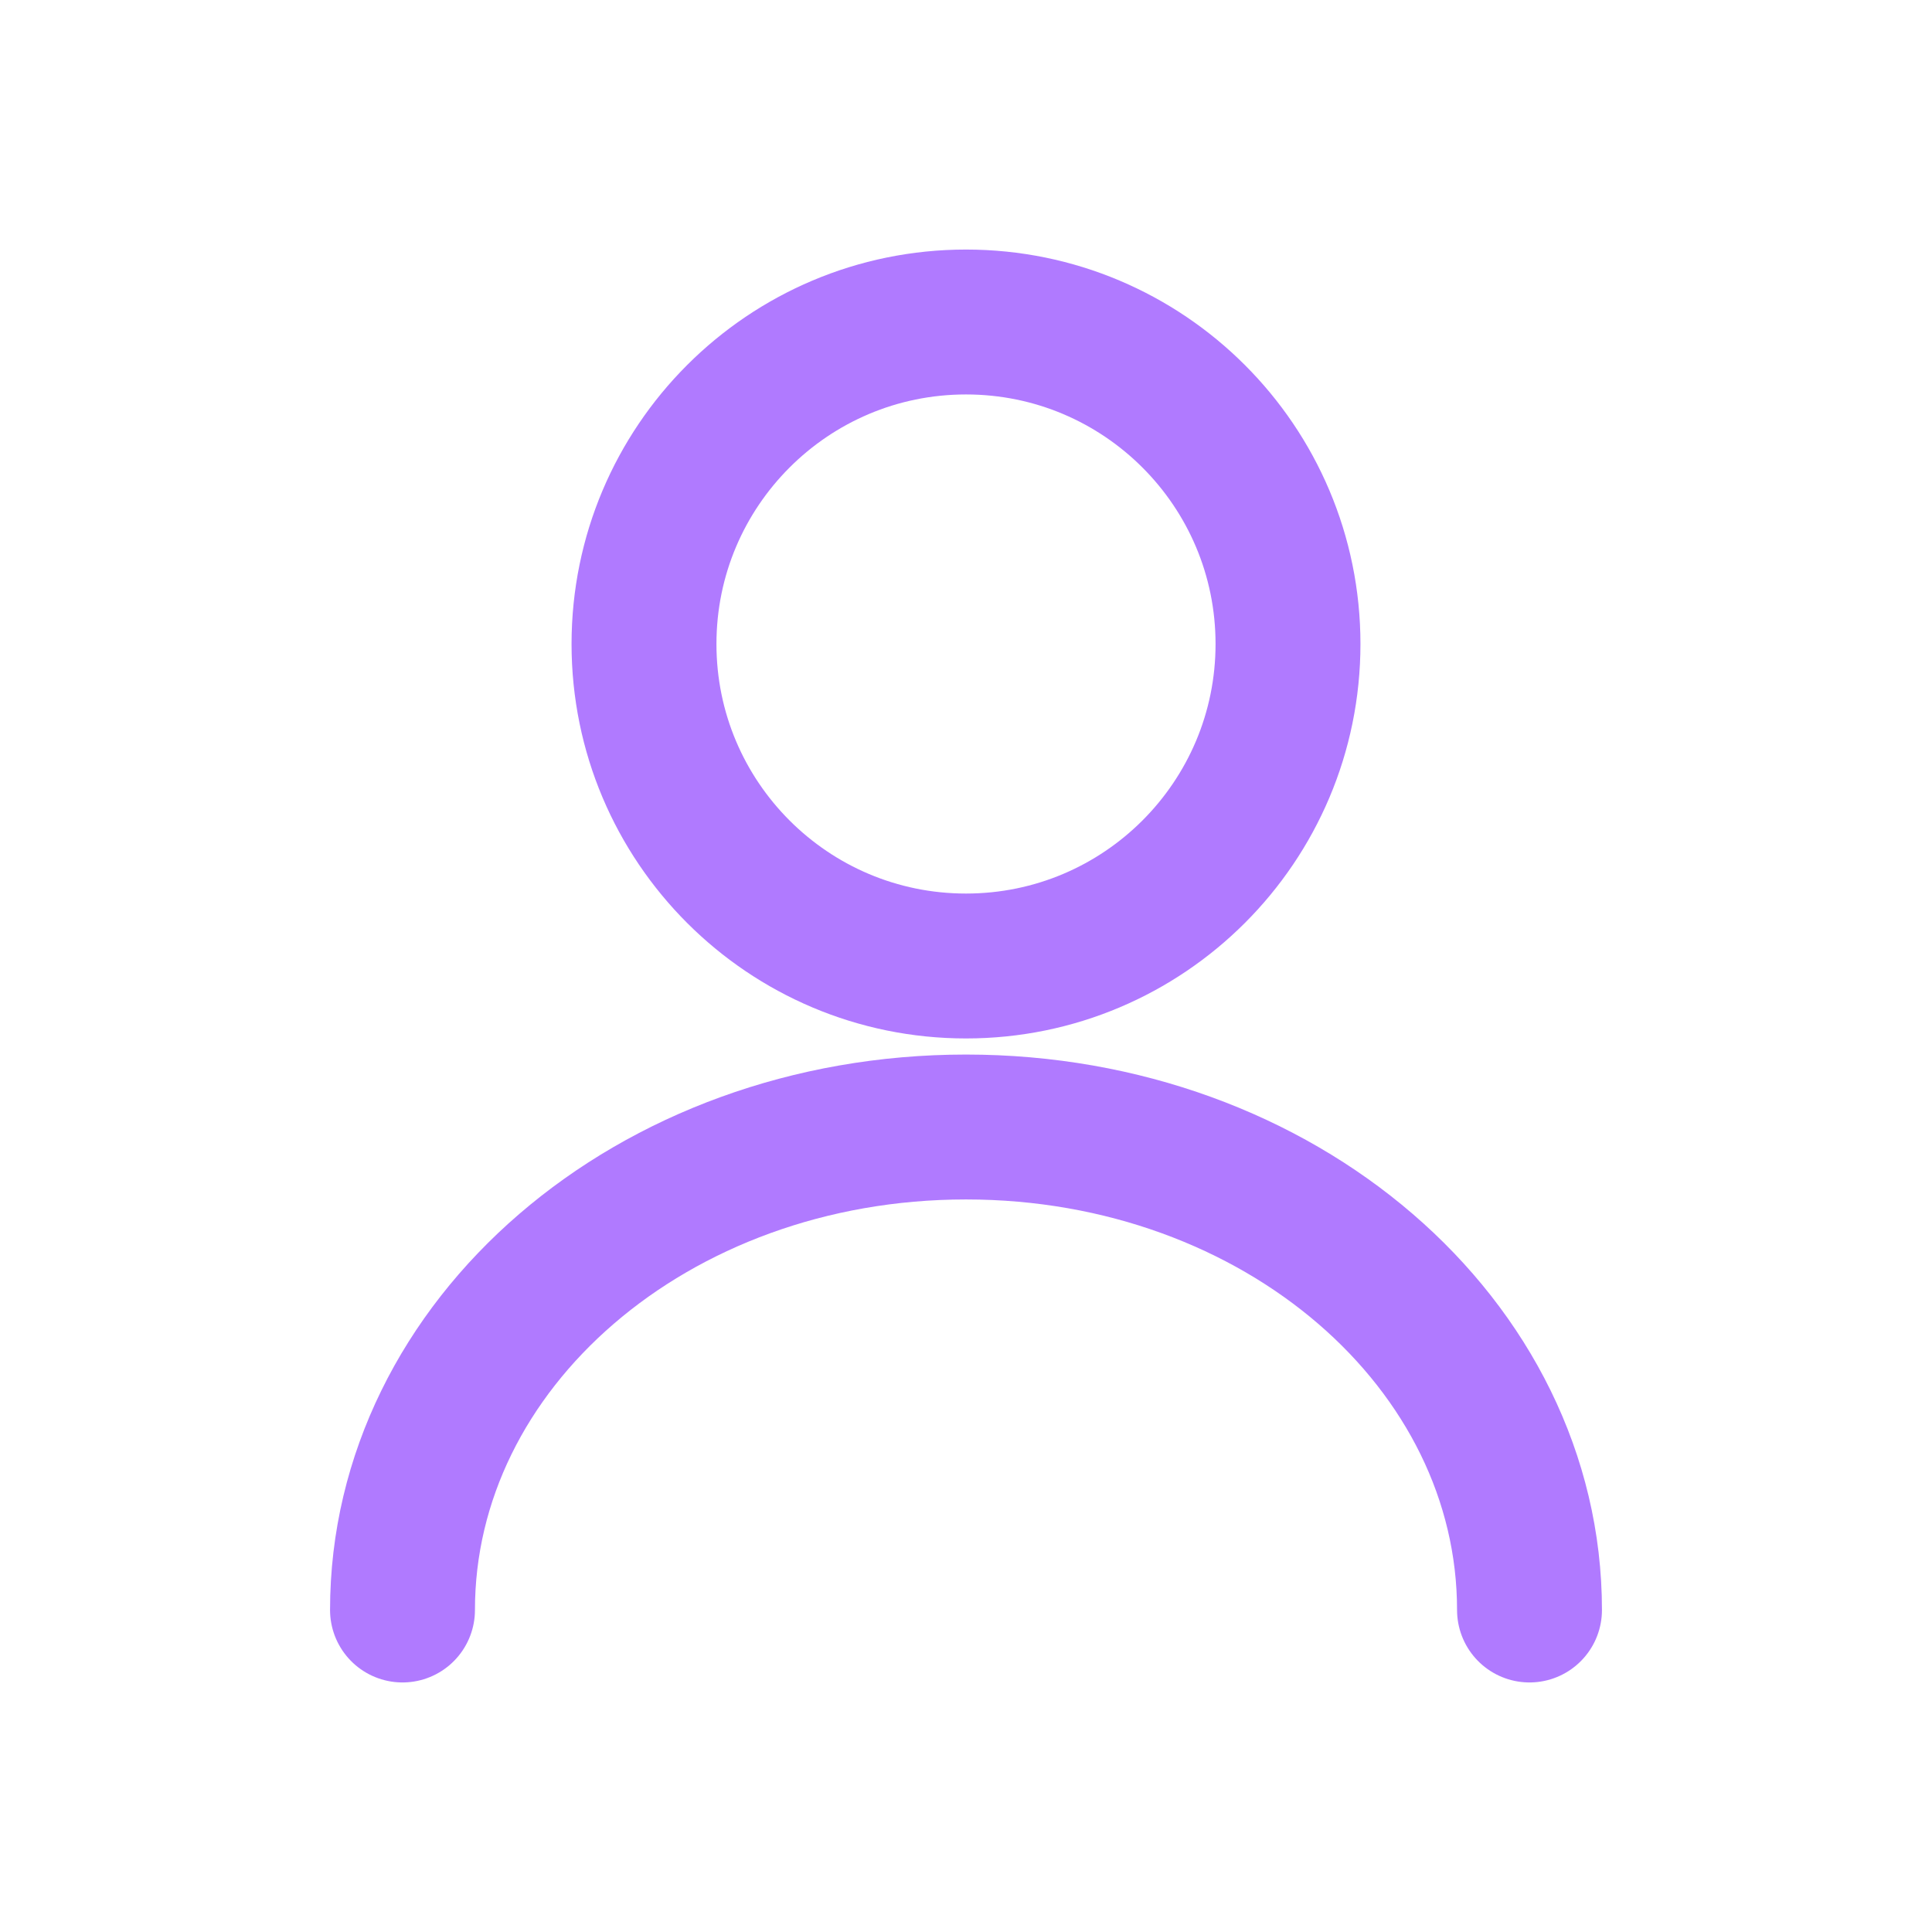
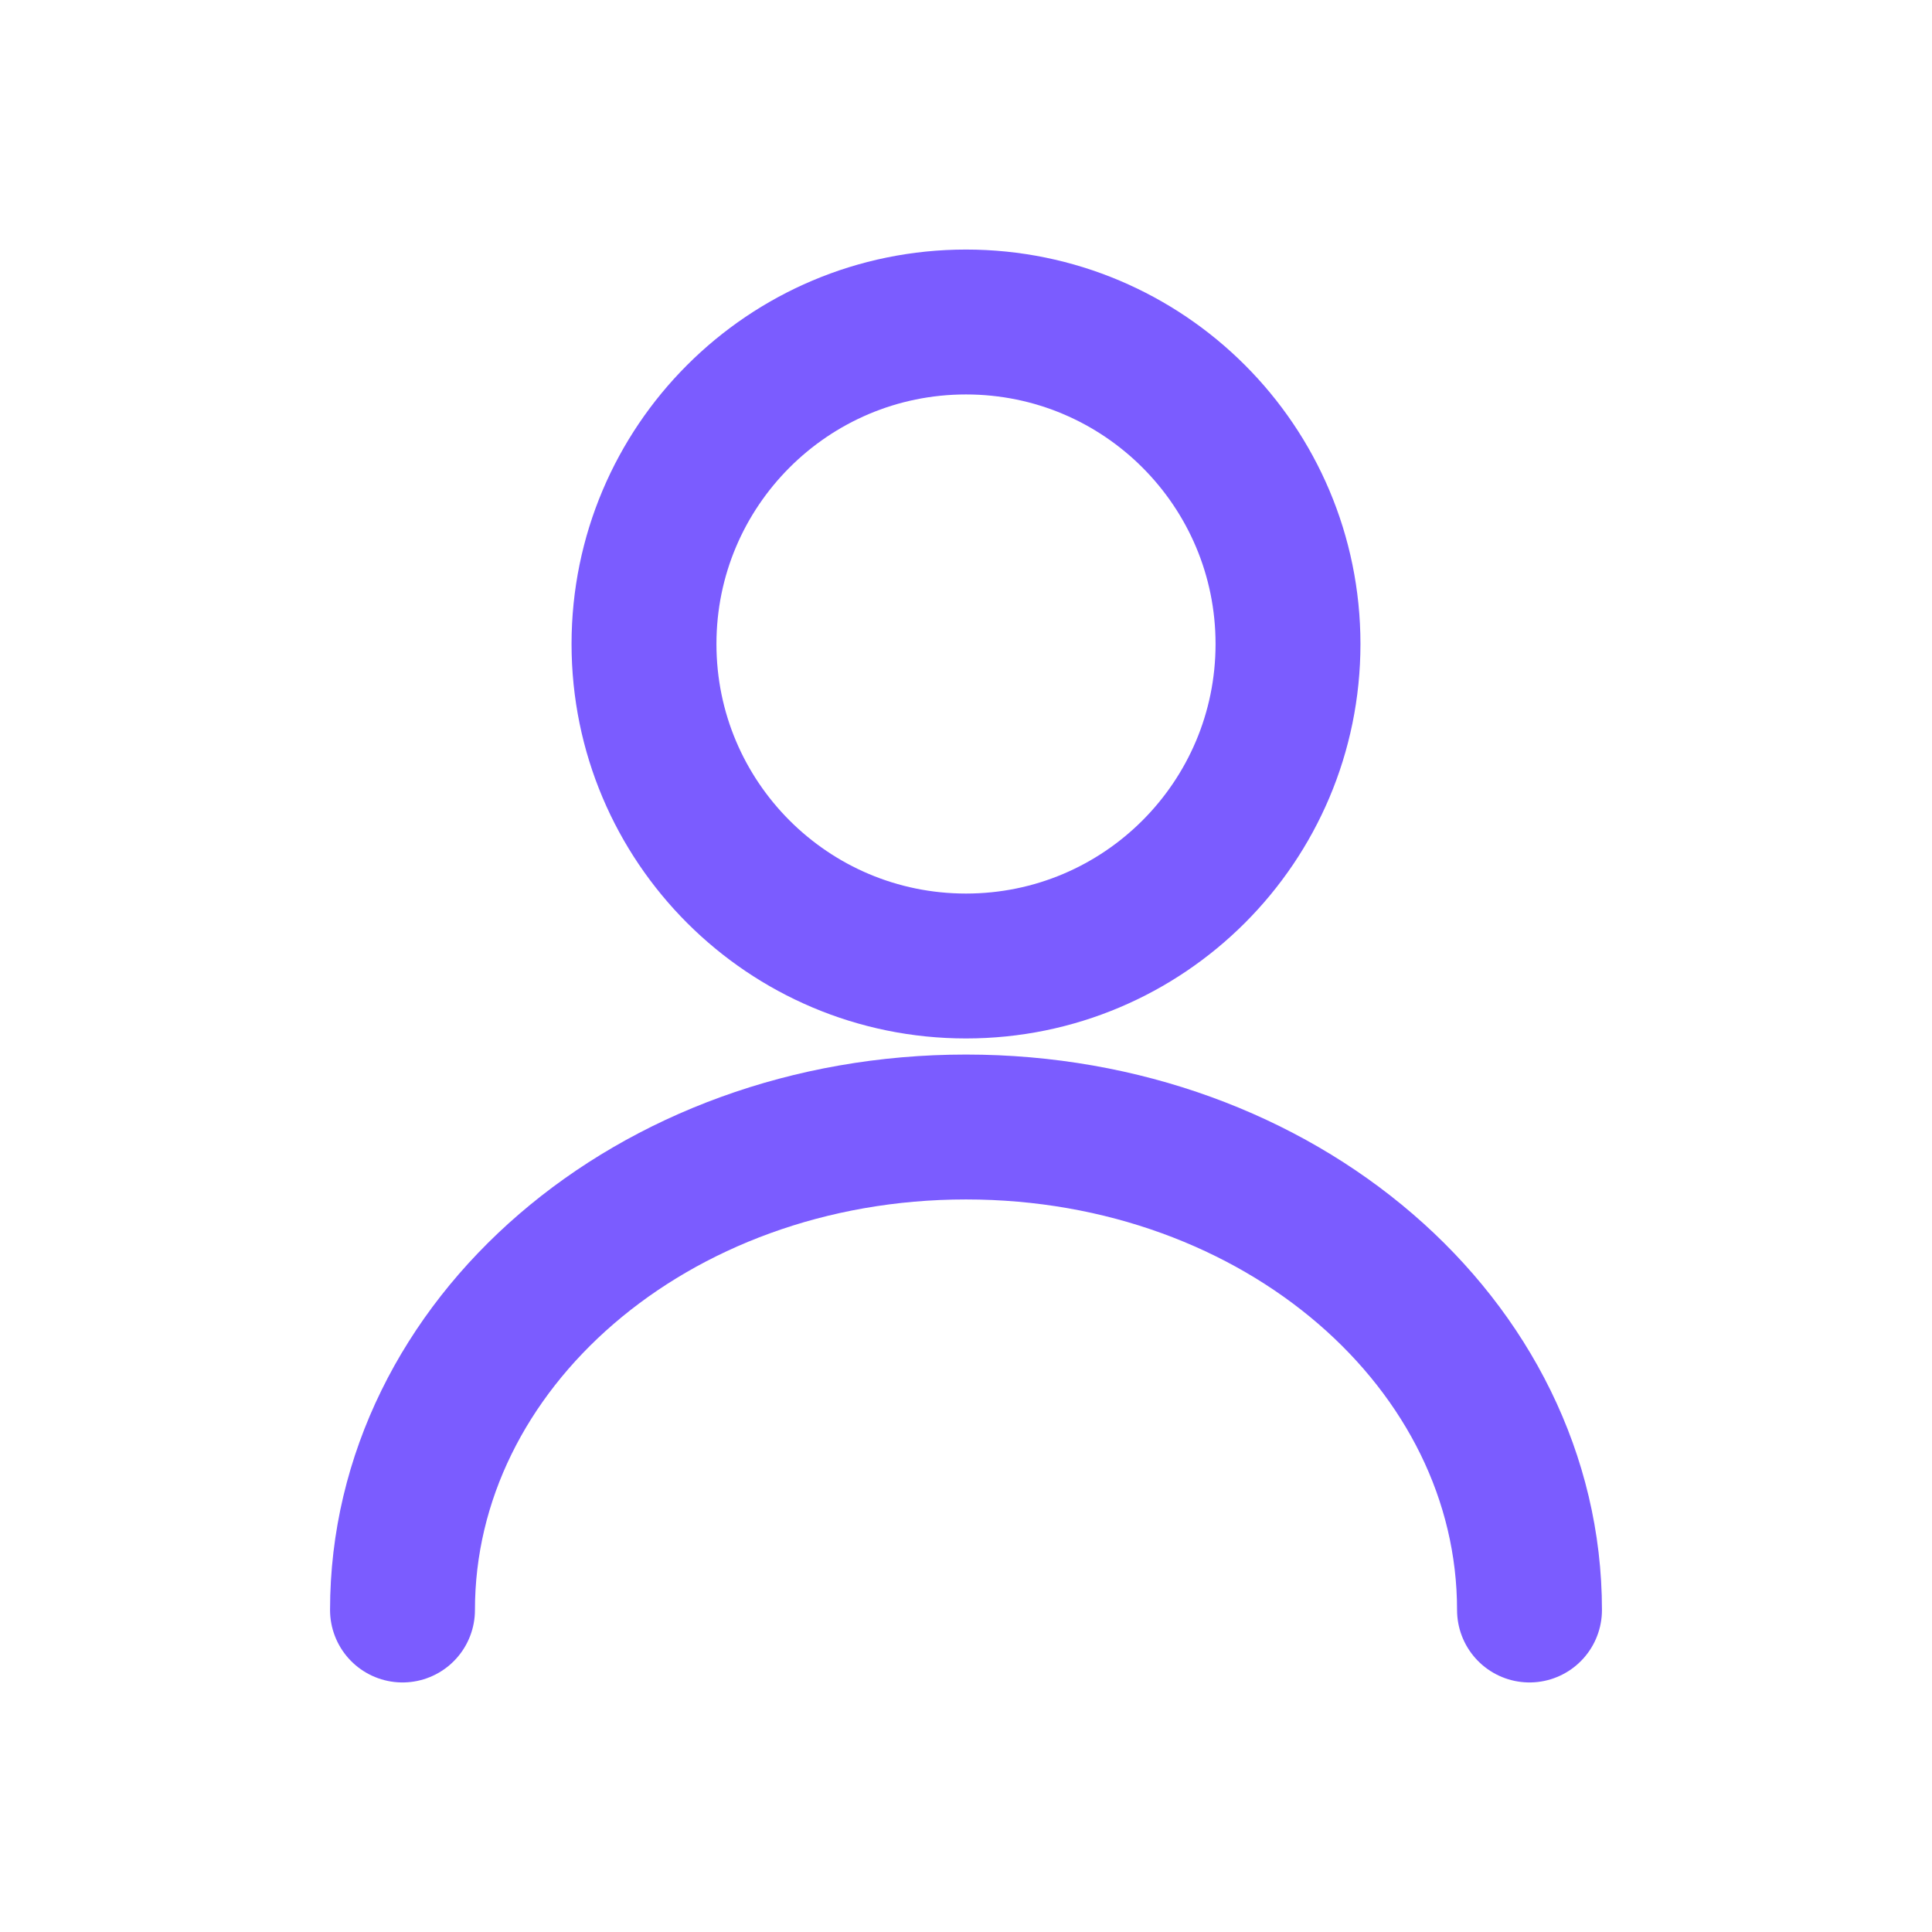
<svg xmlns="http://www.w3.org/2000/svg" width="48" height="48" viewBox="0 0 24 24" fill="none">
-   <circle cx="12" cy="8" r="4" stroke="#b07aff" stroke-width="1.8" />
-   <path d="M5 20c0-3.3 3.1-6 7-6s7 2.7 7 6" stroke="#b07aff" stroke-width="1.8" stroke-linecap="round" />
+   <circle cx="12" cy="8" r="4" stroke="#7b5cff" stroke-width="1.8" />
+   <path d="M5 20c0-3.3 3.1-6 7-6s7 2.7 7 6" stroke="#7b5cff" stroke-width="1.8" stroke-linecap="round" />
</svg>
